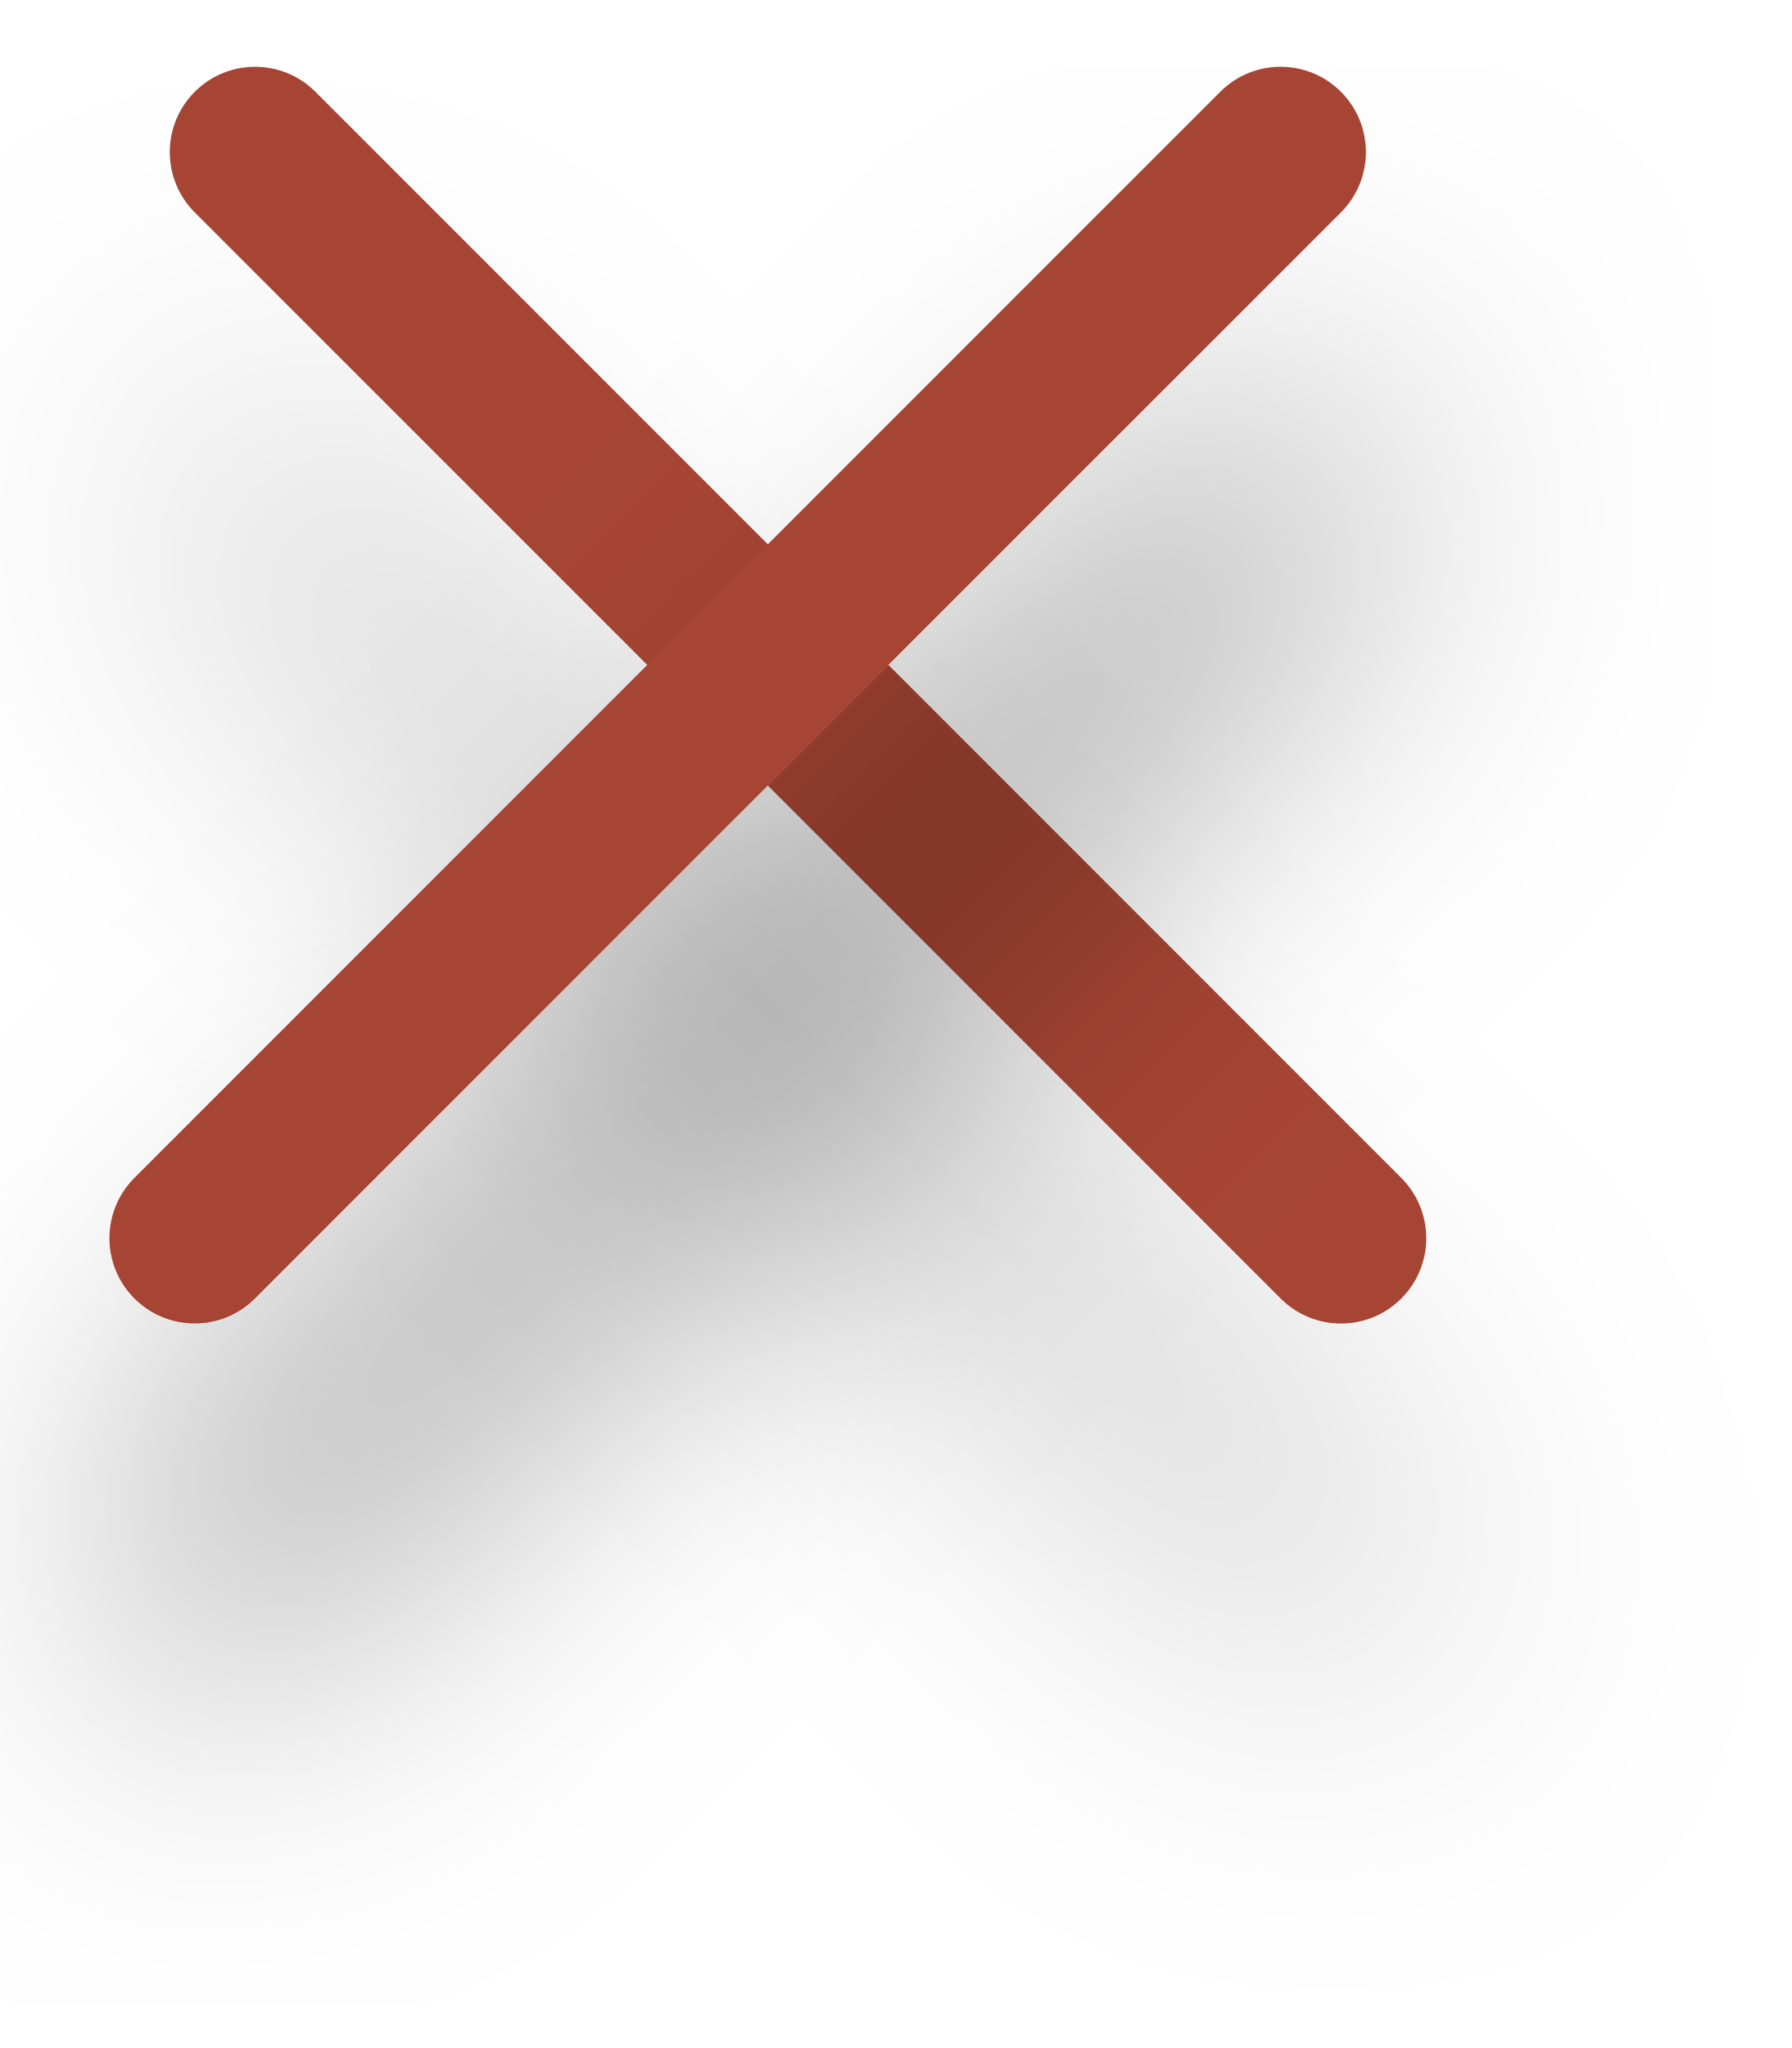
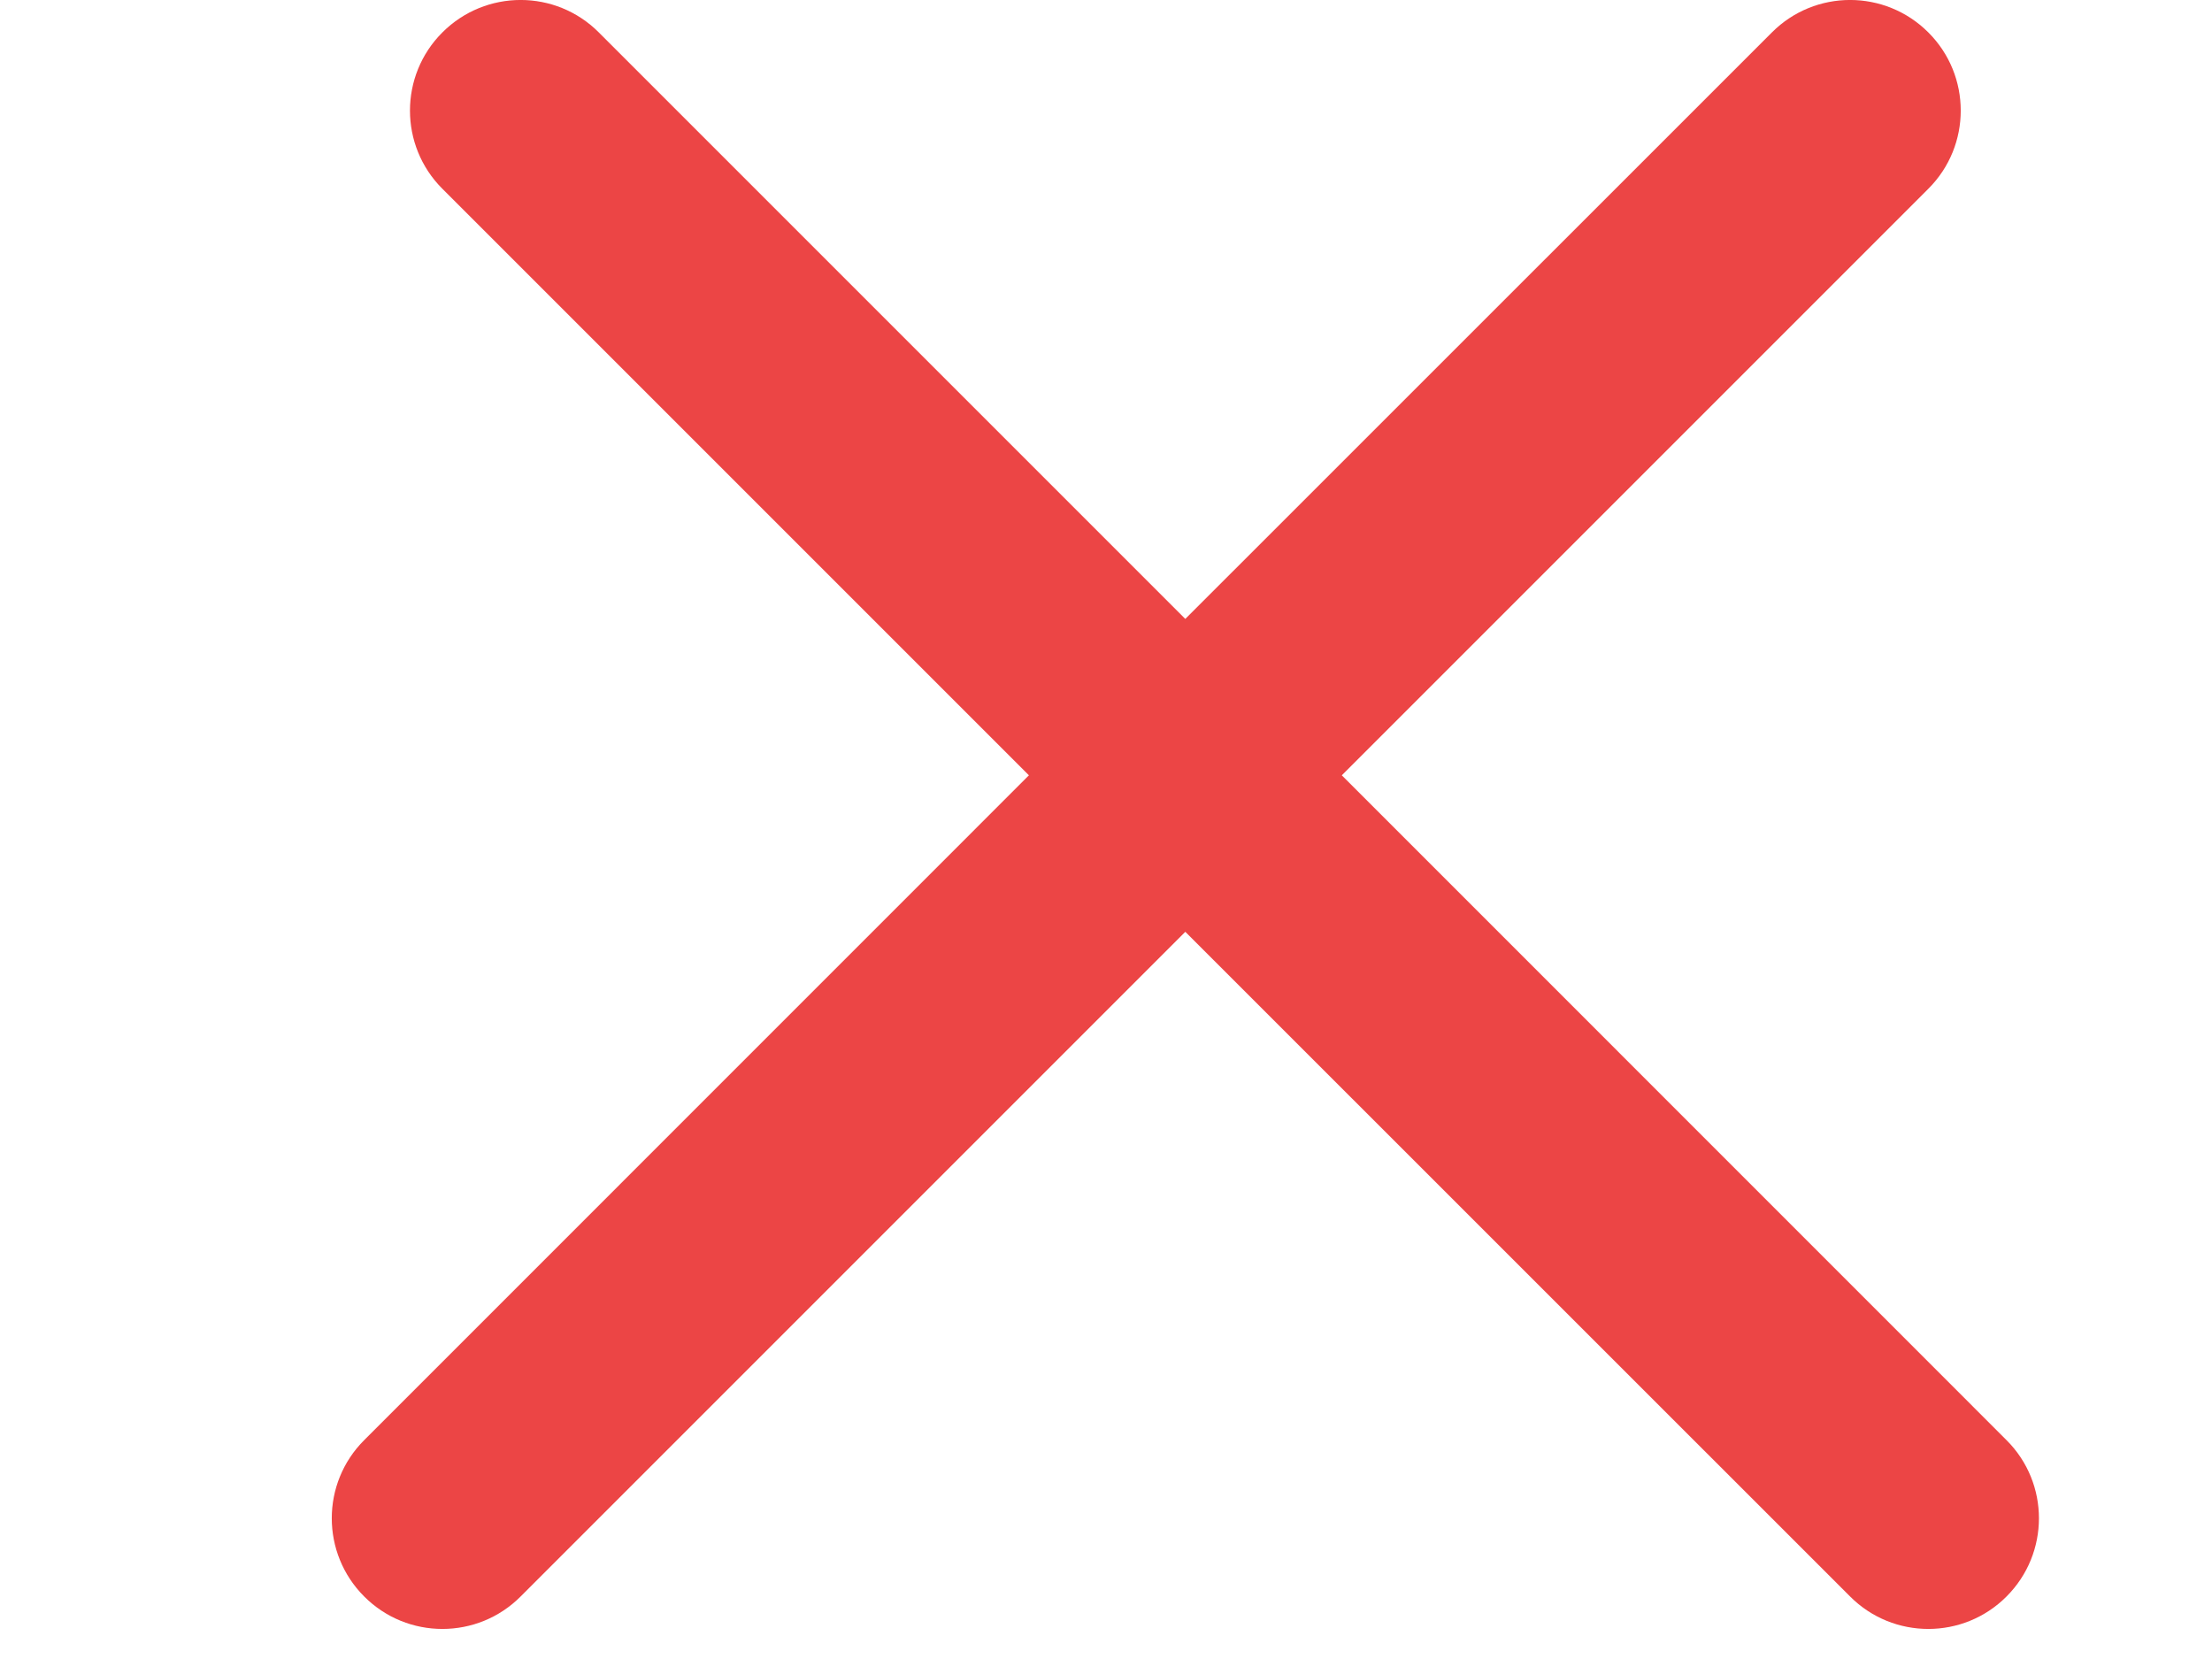
- <svg xmlns="http://www.w3.org/2000/svg" width="21" height="24" viewBox="0 0 21 24" fill="none">
-   <g filter="url(#filter0_d_1602_8)">
-     <rect x="2.99" y="0.368" width="20" height="2" rx="1" transform="rotate(45 2.98962 0.368164)" fill="#A64533" />
-   </g>
-   <g filter="url(#filter1_d_1602_8)">
-     <rect width="20" height="2" rx="1" transform="matrix(-0.707107 0.707107 0.707107 0.707107 15.0104 0.368164)" fill="#A64533" />
-   </g>
-   <defs>
-     <filter id="filter0_d_1602_8" x="-2.01" y="0.782" width="22.728" height="22.728" filterUnits="userSpaceOnUse" color-interpolation-filters="sRGB">
-       <feFlood flood-opacity="0" result="BackgroundImageFix" />
-       <feColorMatrix in="SourceAlpha" type="matrix" values="0 0 0 0 0 0 0 0 0 0 0 0 0 0 0 0 0 0 127 0" result="hardAlpha" />
-       <feOffset dy="4" />
-       <feGaussianBlur stdDeviation="2" />
-       <feComposite in2="hardAlpha" operator="out" />
-       <feColorMatrix type="matrix" values="0 0 0 0 0 0 0 0 0 0 0 0 0 0 0 0 0 0 0.25 0" />
-       <feBlend mode="normal" in2="BackgroundImageFix" result="effect1_dropShadow_1602_8" />
-       <feBlend mode="normal" in="SourceGraphic" in2="effect1_dropShadow_1602_8" result="shape" />
-     </filter>
-     <filter id="filter1_d_1602_8" x="-2.717" y="0.782" width="22.728" height="22.728" filterUnits="userSpaceOnUse" color-interpolation-filters="sRGB">
-       <feFlood flood-opacity="0" result="BackgroundImageFix" />
-       <feColorMatrix in="SourceAlpha" type="matrix" values="0 0 0 0 0 0 0 0 0 0 0 0 0 0 0 0 0 0 127 0" result="hardAlpha" />
-       <feOffset dy="4" />
-       <feGaussianBlur stdDeviation="2" />
-       <feComposite in2="hardAlpha" operator="out" />
-       <feColorMatrix type="matrix" values="0 0 0 0 0 0 0 0 0 0 0 0 0 0 0 0 0 0 0.5 0" />
-       <feBlend mode="normal" in2="BackgroundImageFix" result="effect1_dropShadow_1602_8" />
-       <feBlend mode="normal" in="SourceGraphic" in2="effect1_dropShadow_1602_8" result="shape" />
-     </filter>
-   </defs>
+ <svg xmlns="http://www.w3.org/2000/svg" width="20" height="15" viewBox="0 0 20 15" fill="none">
+   <path fill-rule="evenodd" clip-rule="evenodd" d="M16.021 0.293C16.411 -0.098 17.044 -0.098 17.435 0.293C17.826 0.683 17.826 1.317 17.435 1.707L12.132 7.01L18.142 13.021C18.533 13.411 18.533 14.044 18.142 14.435C17.752 14.826 17.118 14.826 16.728 14.435L10.717 8.425L4.707 14.435C4.317 14.826 3.683 14.826 3.293 14.435C2.902 14.044 2.902 13.411 3.293 13.021L9.303 7.01L4 1.707C3.609 1.317 3.609 0.683 4 0.293C4.391 -0.098 5.024 -0.098 5.414 0.293L10.717 5.596L16.021 0.293Z" fill="#EC4545" />
</svg>
